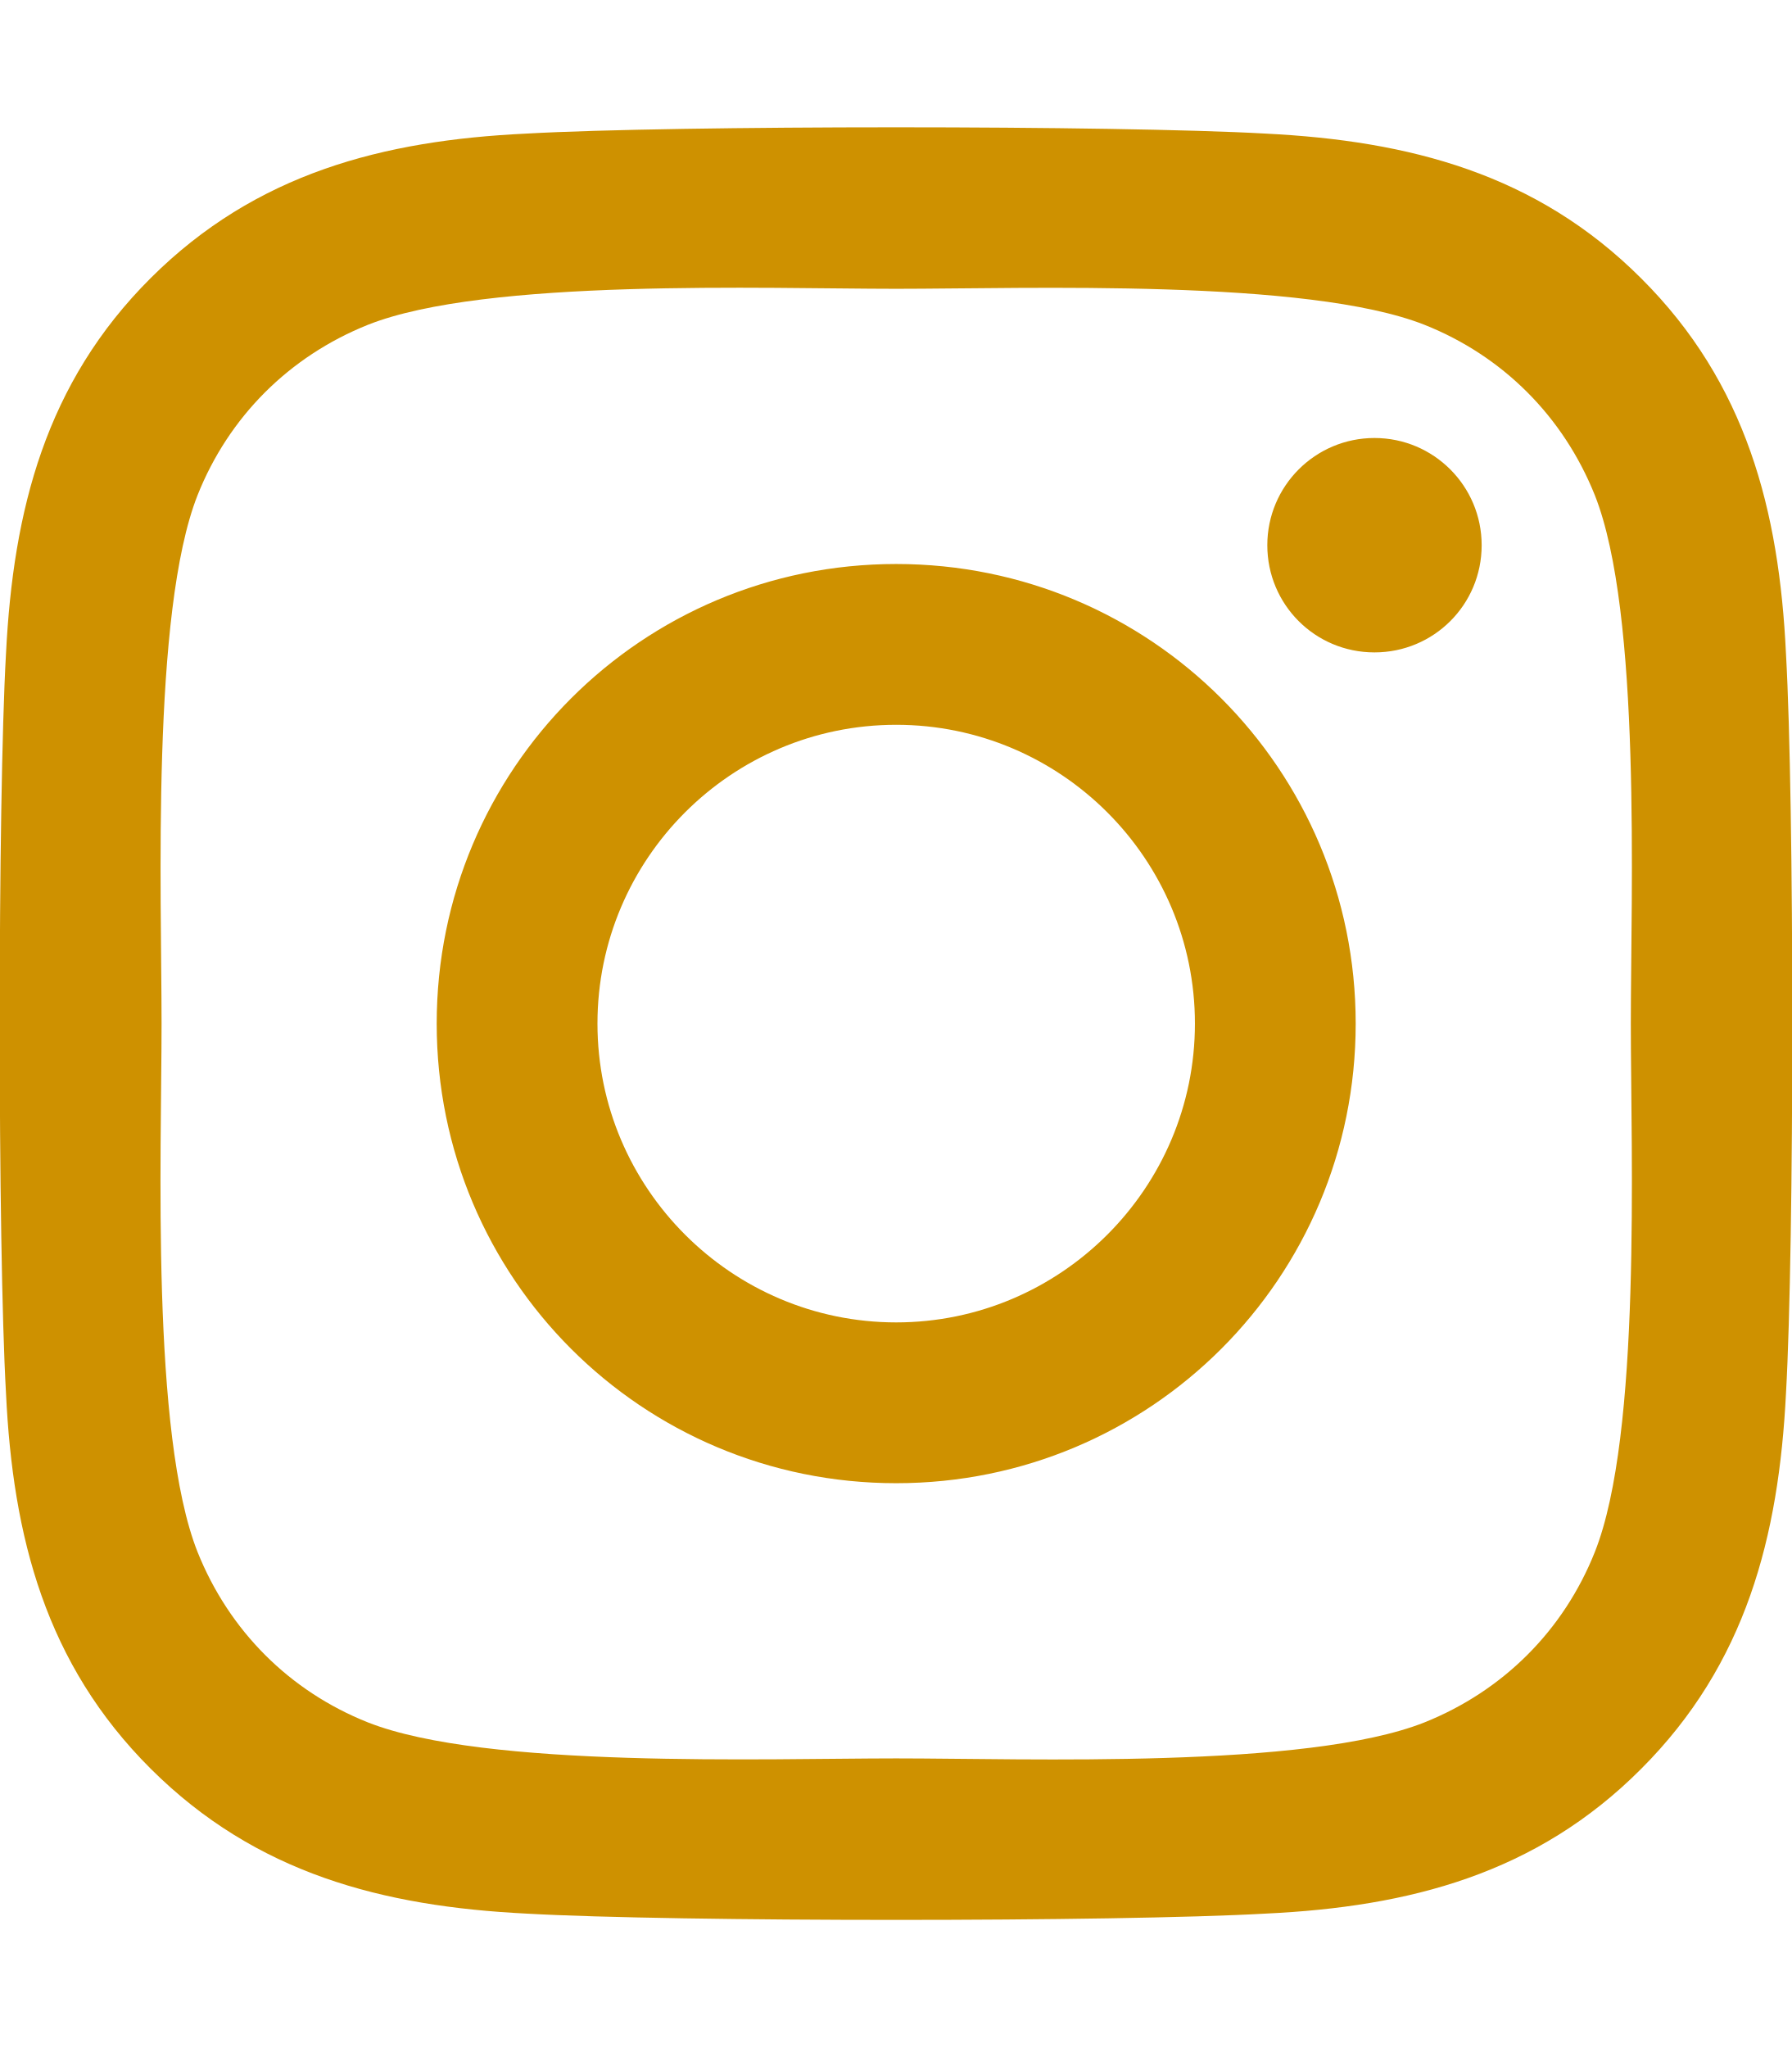
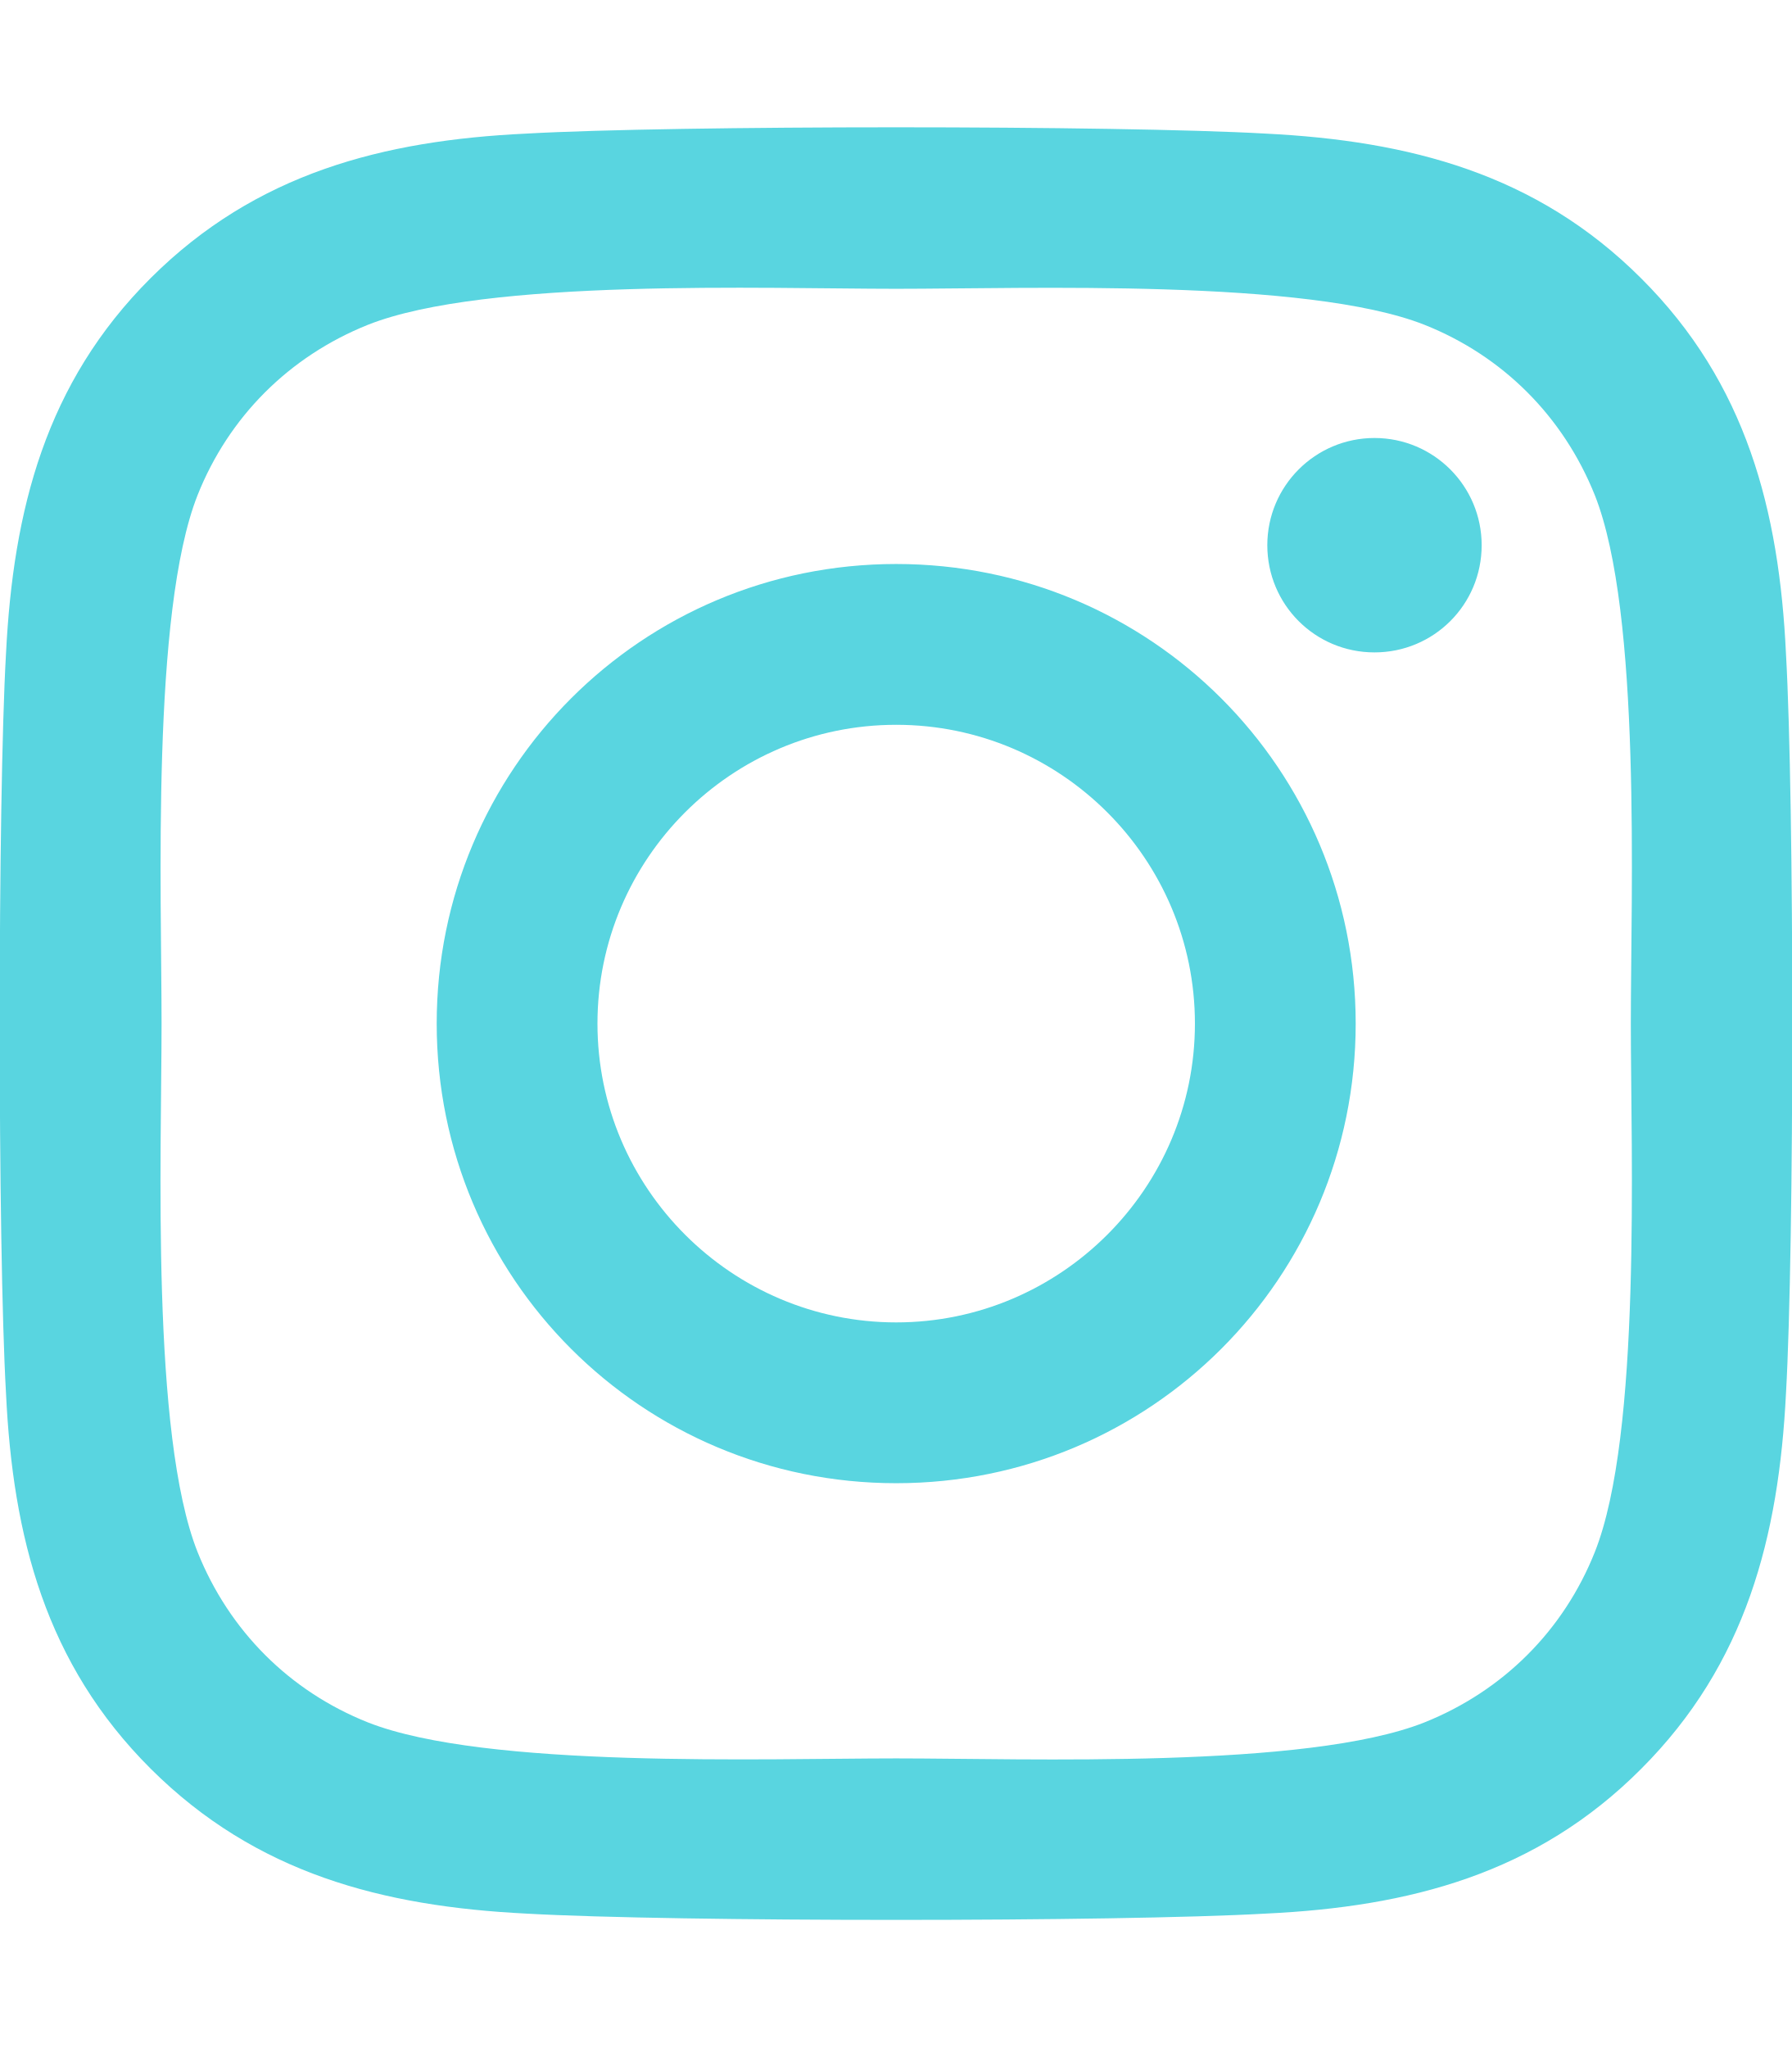
<svg xmlns="http://www.w3.org/2000/svg" viewBox="0 0 448 512">
-   <path fill="#ce9100" d="M224.1 141c-63.6 0-114.9 51.3-114.9 114.9s51.3 114.9 114.9 114.9S339 319.5 339 255.9 287.7 141 224.1 141zm0 189.6c-41.1 0-74.7-33.5-74.7-74.7s33.5-74.7 74.7-74.7 74.7 33.5 74.7 74.7-33.6 74.7-74.7 74.7zm146.4-194.3c0 14.9-12 26.8-26.8 26.8-14.9 0-26.8-12-26.8-26.8s12-26.8 26.8-26.8 26.8 12 26.8 26.8zm76.1 27.2c-1.7-35.9-9.9-67.7-36.2-93.9-26.2-26.2-58-34.4-93.9-36.2-37-2.1-147.9-2.1-184.9 0-35.8 1.7-67.6 9.9-93.9 36.1s-34.4 58-36.2 93.9c-2.1 37-2.1 147.9 0 184.9 1.7 35.9 9.9 67.7 36.2 93.9s58 34.4 93.9 36.2c37 2.1 147.9 2.1 184.9 0 35.9-1.7 67.7-9.9 93.9-36.2 26.2-26.2 34.4-58 36.2-93.9 2.1-37 2.1-147.8 0-184.8zM398.8 388c-7.8 19.6-22.9 34.7-42.6 42.6-29.5 11.7-99.5 9-132.1 9s-102.7 2.6-132.1-9c-19.6-7.8-34.7-22.9-42.6-42.6-11.7-29.5-9-99.5-9-132.1s-2.6-102.7 9-132.1c7.8-19.6 22.9-34.7 42.6-42.6 29.5-11.7 99.5-9 132.1-9s102.7-2.6 132.1 9c19.6 7.8 34.7 22.9 42.6 42.6 11.7 29.5 9 99.5 9 132.1s2.7 102.7-9 132.1z" />
+   <path fill="#59d5e0" d="M224.1 141c-63.6 0-114.9 51.3-114.9 114.9s51.3 114.9 114.9 114.9S339 319.5 339 255.9 287.7 141 224.1 141zm0 189.6c-41.1 0-74.7-33.5-74.7-74.7s33.5-74.7 74.7-74.7 74.7 33.5 74.7 74.7-33.6 74.7-74.7 74.7zm146.4-194.3c0 14.9-12 26.8-26.8 26.8-14.9 0-26.8-12-26.8-26.8s12-26.8 26.8-26.8 26.8 12 26.8 26.8zm76.1 27.2c-1.7-35.9-9.9-67.7-36.2-93.9-26.2-26.2-58-34.4-93.9-36.2-37-2.1-147.9-2.1-184.9 0-35.8 1.7-67.6 9.9-93.9 36.1s-34.4 58-36.2 93.9c-2.1 37-2.1 147.9 0 184.9 1.7 35.9 9.9 67.7 36.2 93.9s58 34.4 93.9 36.2c37 2.1 147.9 2.1 184.9 0 35.9-1.7 67.7-9.9 93.9-36.2 26.2-26.2 34.4-58 36.2-93.9 2.1-37 2.1-147.8 0-184.8zM398.8 388c-7.8 19.6-22.9 34.7-42.6 42.6-29.5 11.7-99.5 9-132.1 9s-102.7 2.6-132.1-9c-19.6-7.8-34.7-22.9-42.6-42.6-11.7-29.5-9-99.5-9-132.1s-2.6-102.7 9-132.1c7.8-19.6 22.9-34.7 42.6-42.6 29.5-11.7 99.5-9 132.1-9s102.7-2.6 132.1 9c19.6 7.8 34.7 22.9 42.6 42.6 11.7 29.5 9 99.5 9 132.1s2.7 102.7-9 132.1z" />
</svg>
